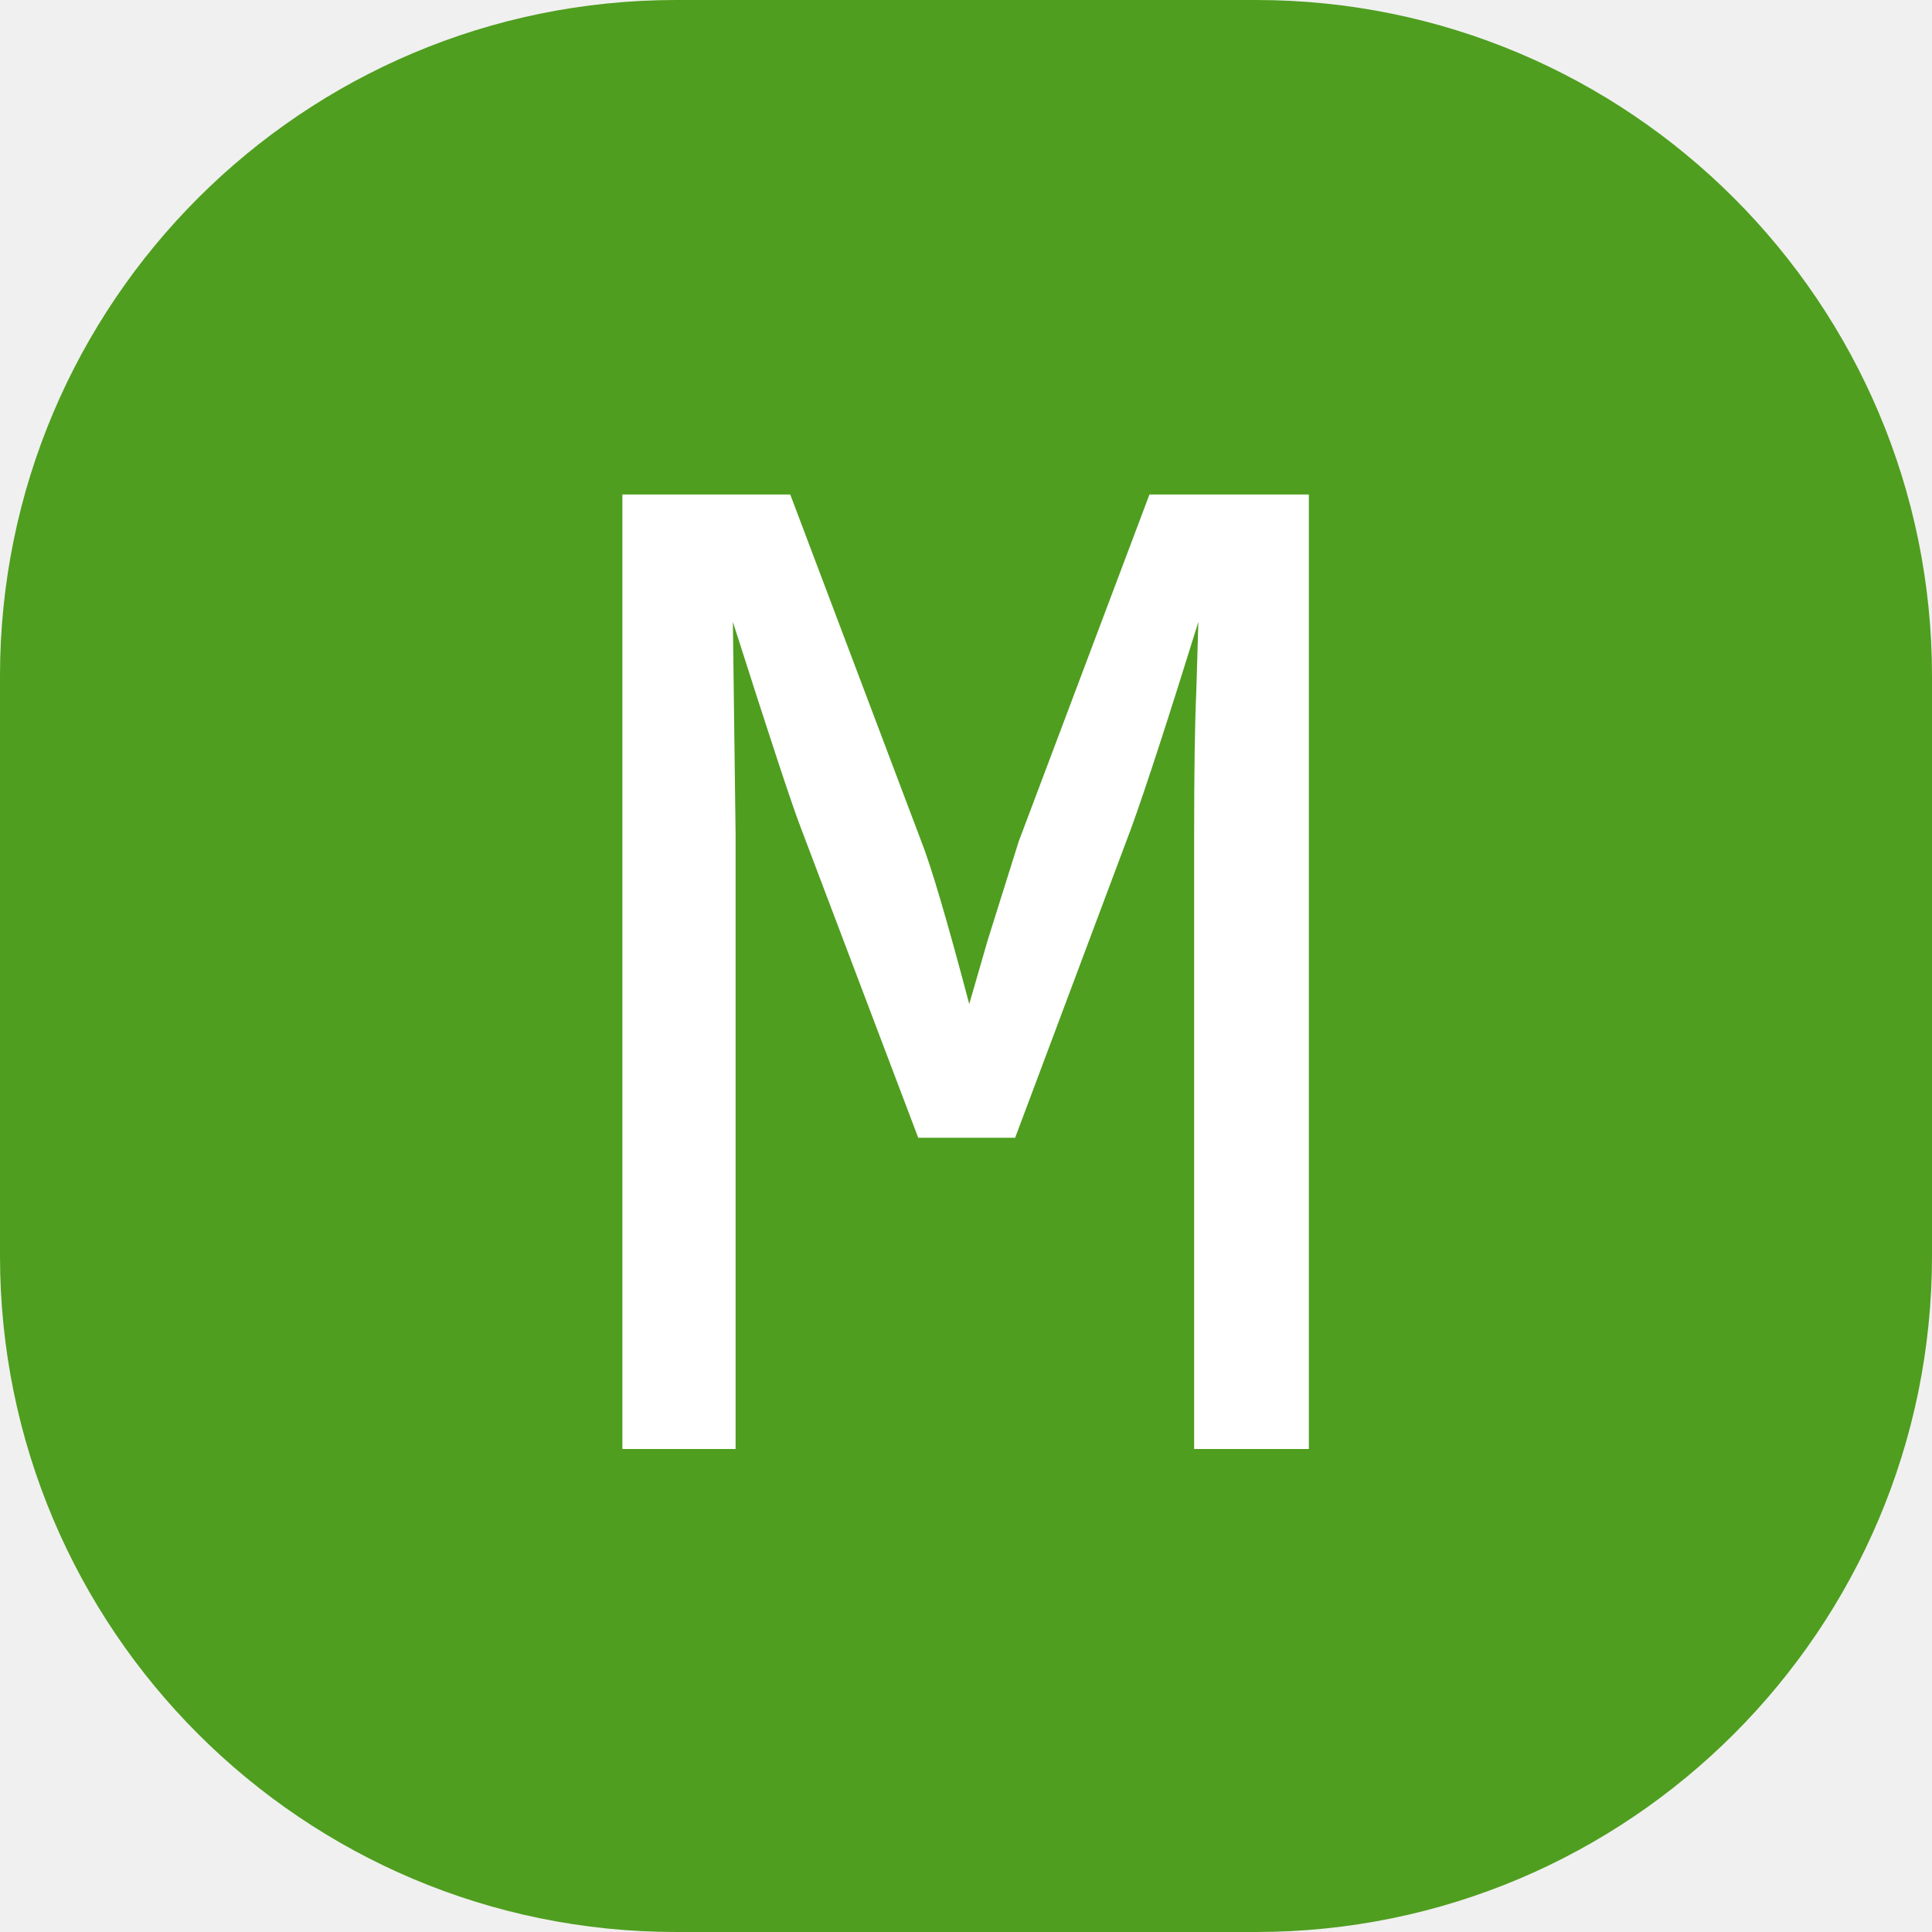
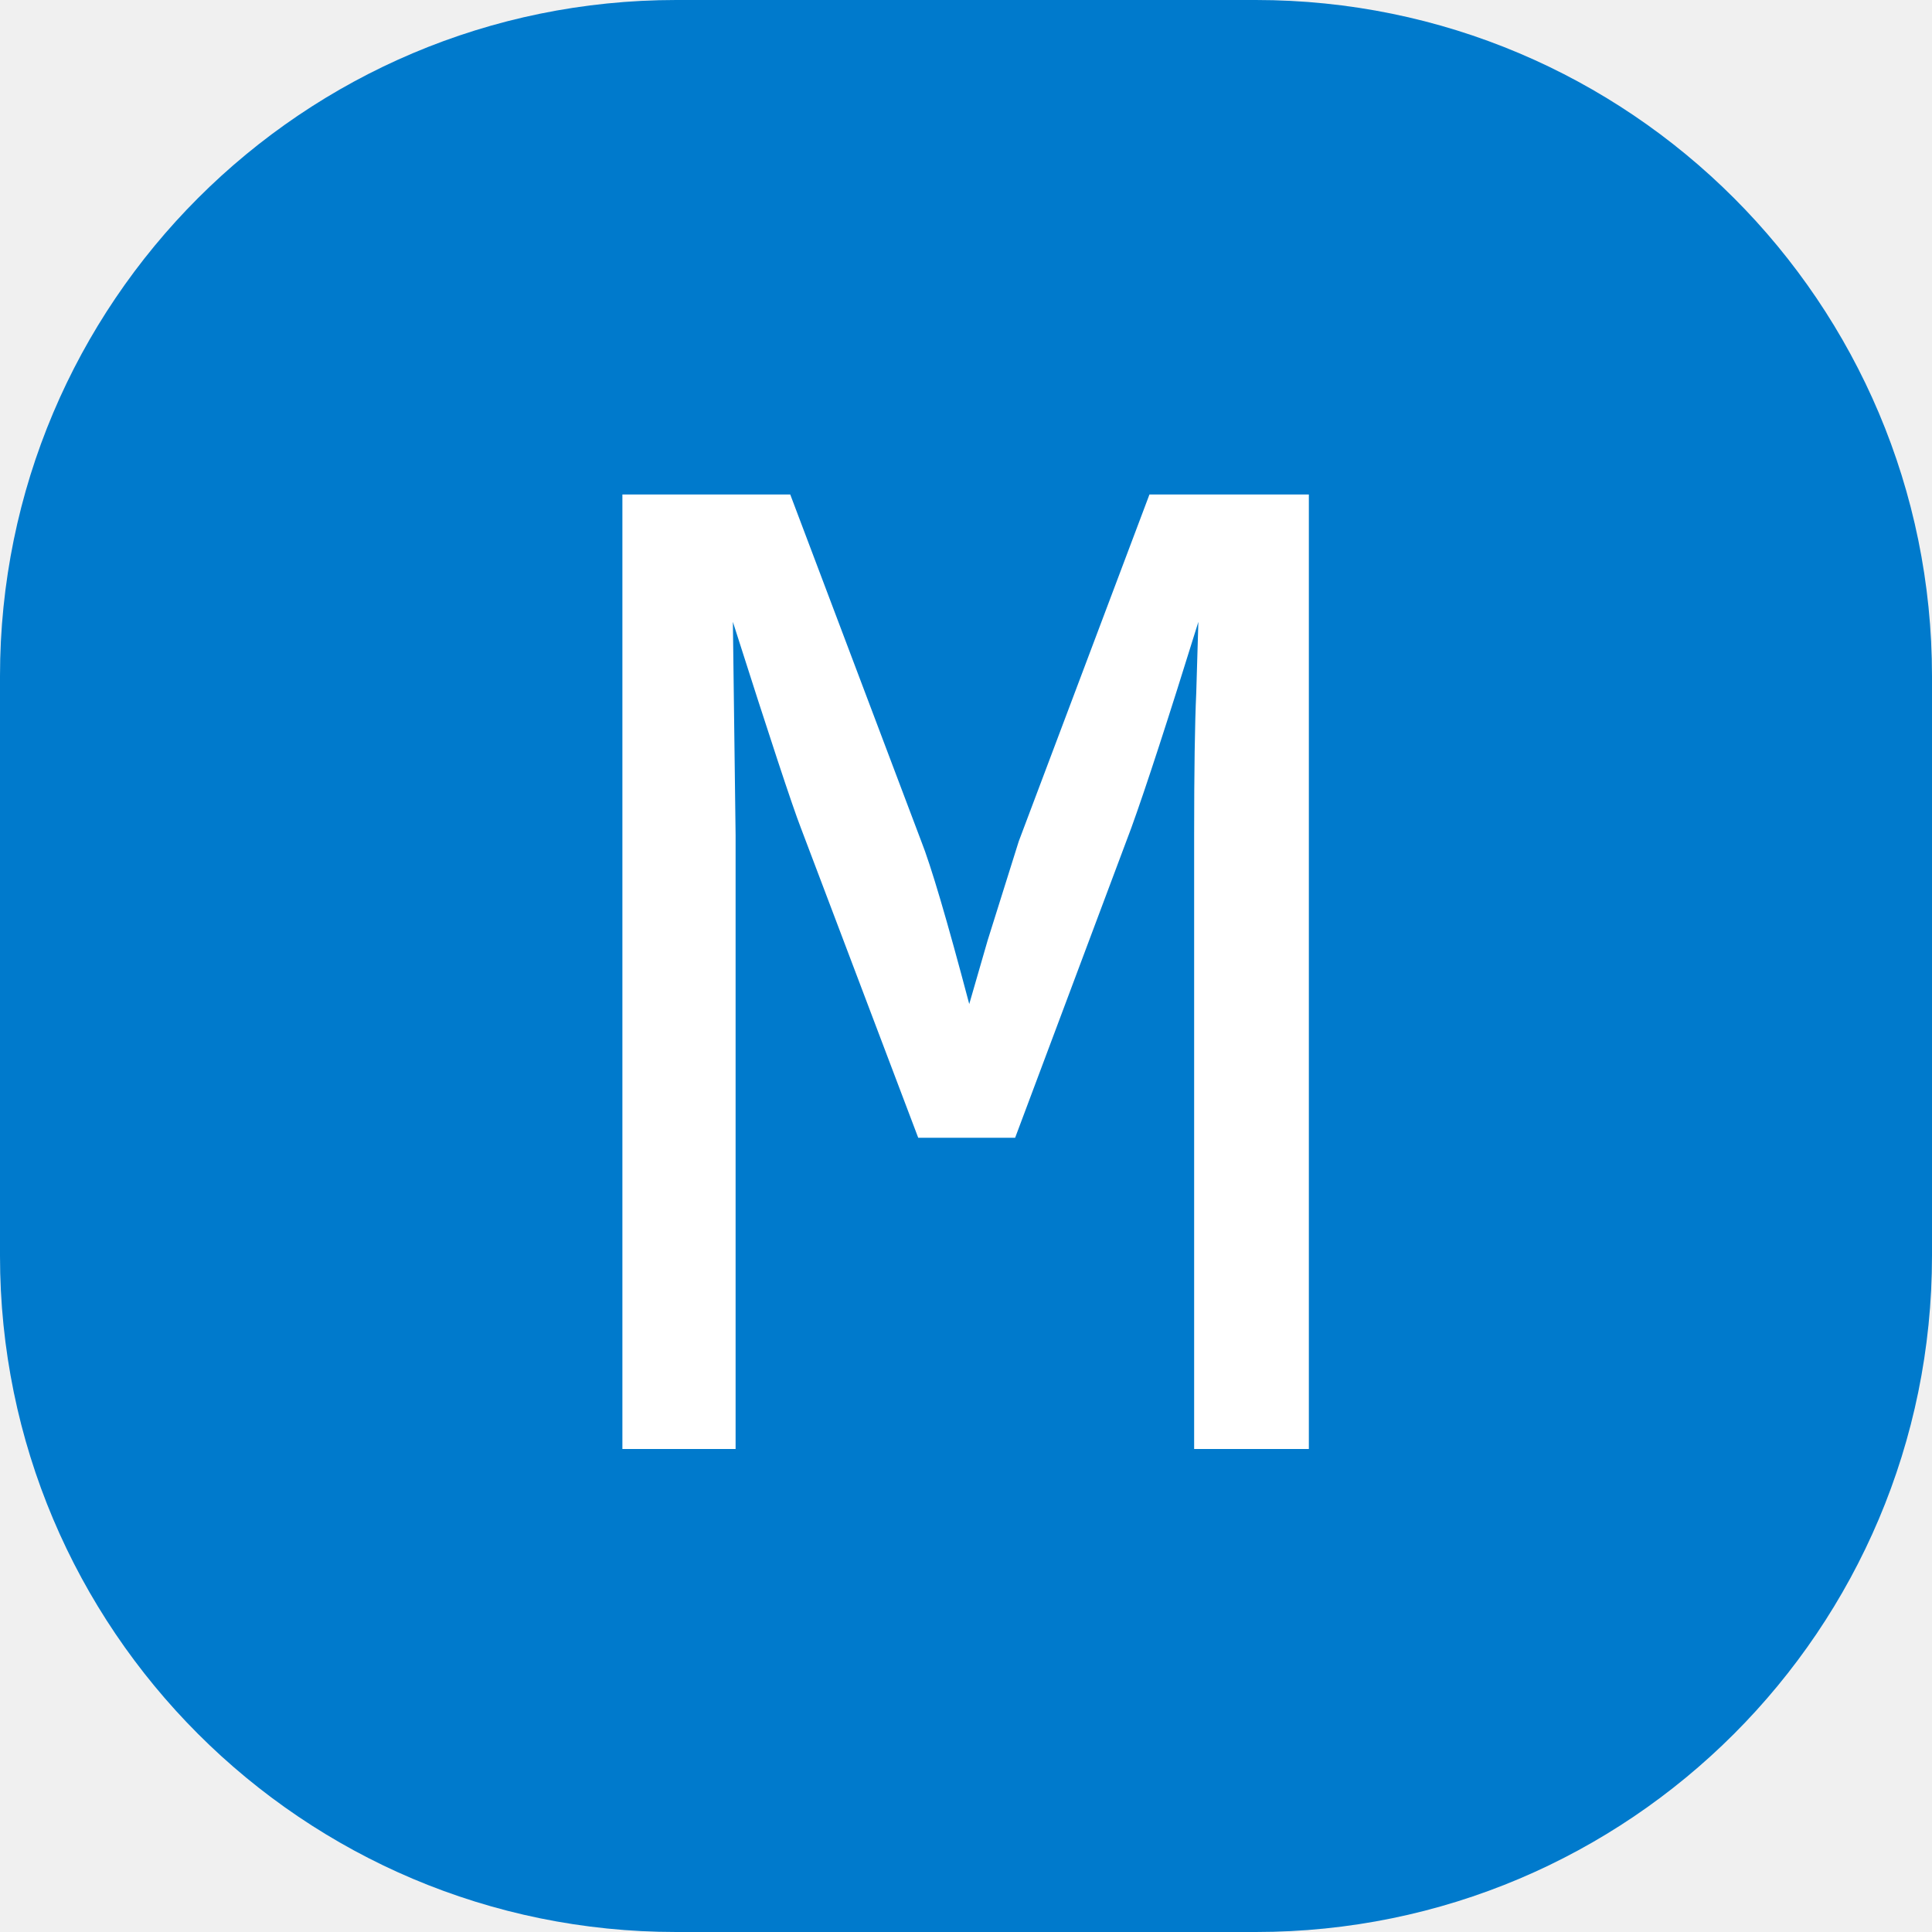
<svg xmlns="http://www.w3.org/2000/svg" width="14px" height="14px" viewBox="0 0 100 100">
-   <rect fill="#4F9E1F" x="0" y="0" width="100" height="100" rx="35" ry="35" />
+   <rect fill="#007ACC" x="0" y="0" width="100" height="100" rx="35" ry="35" />
  <text x="50" y="75" font-size="75" text-anchor="middle" style="font-family: Menlo, Monaco, Consolas, &quot;Droid Sans Mono&quot;, &quot;Inconsolata&quot;, &quot;Courier New&quot;, monospace, &quot;Droid Sans Fallback&quot;;" fill="white">
    M
  </text>
</svg>
